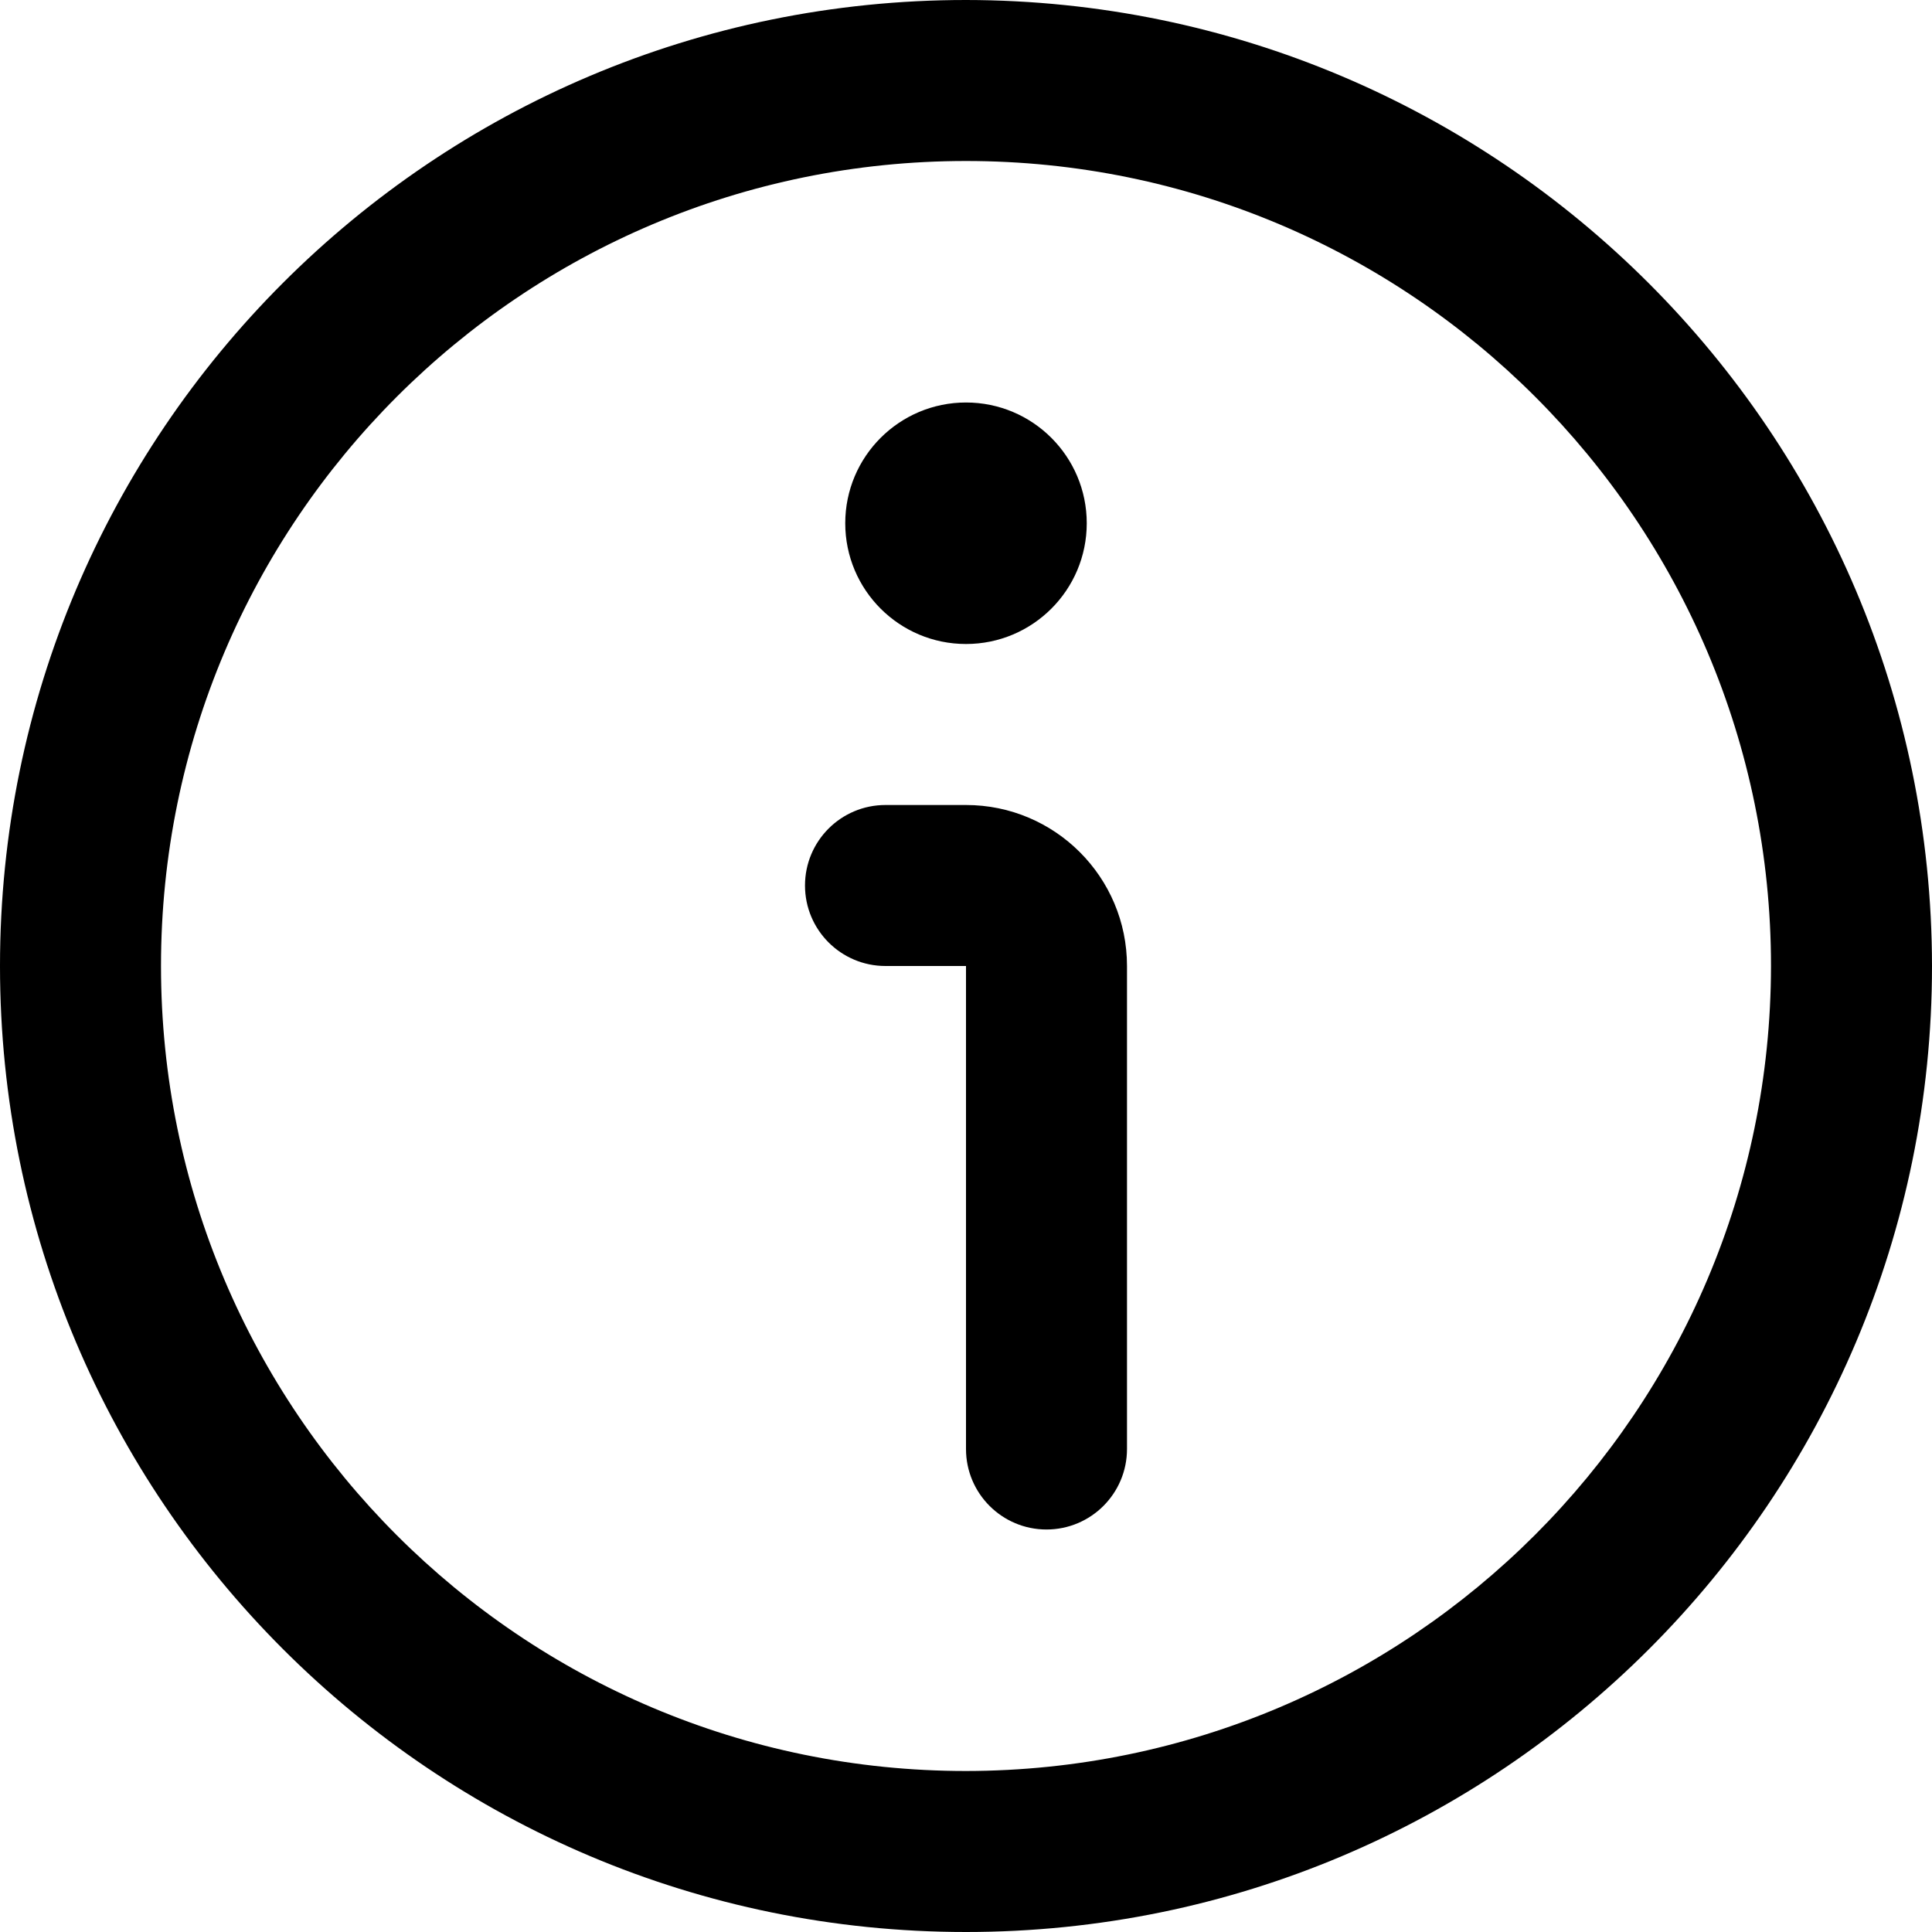
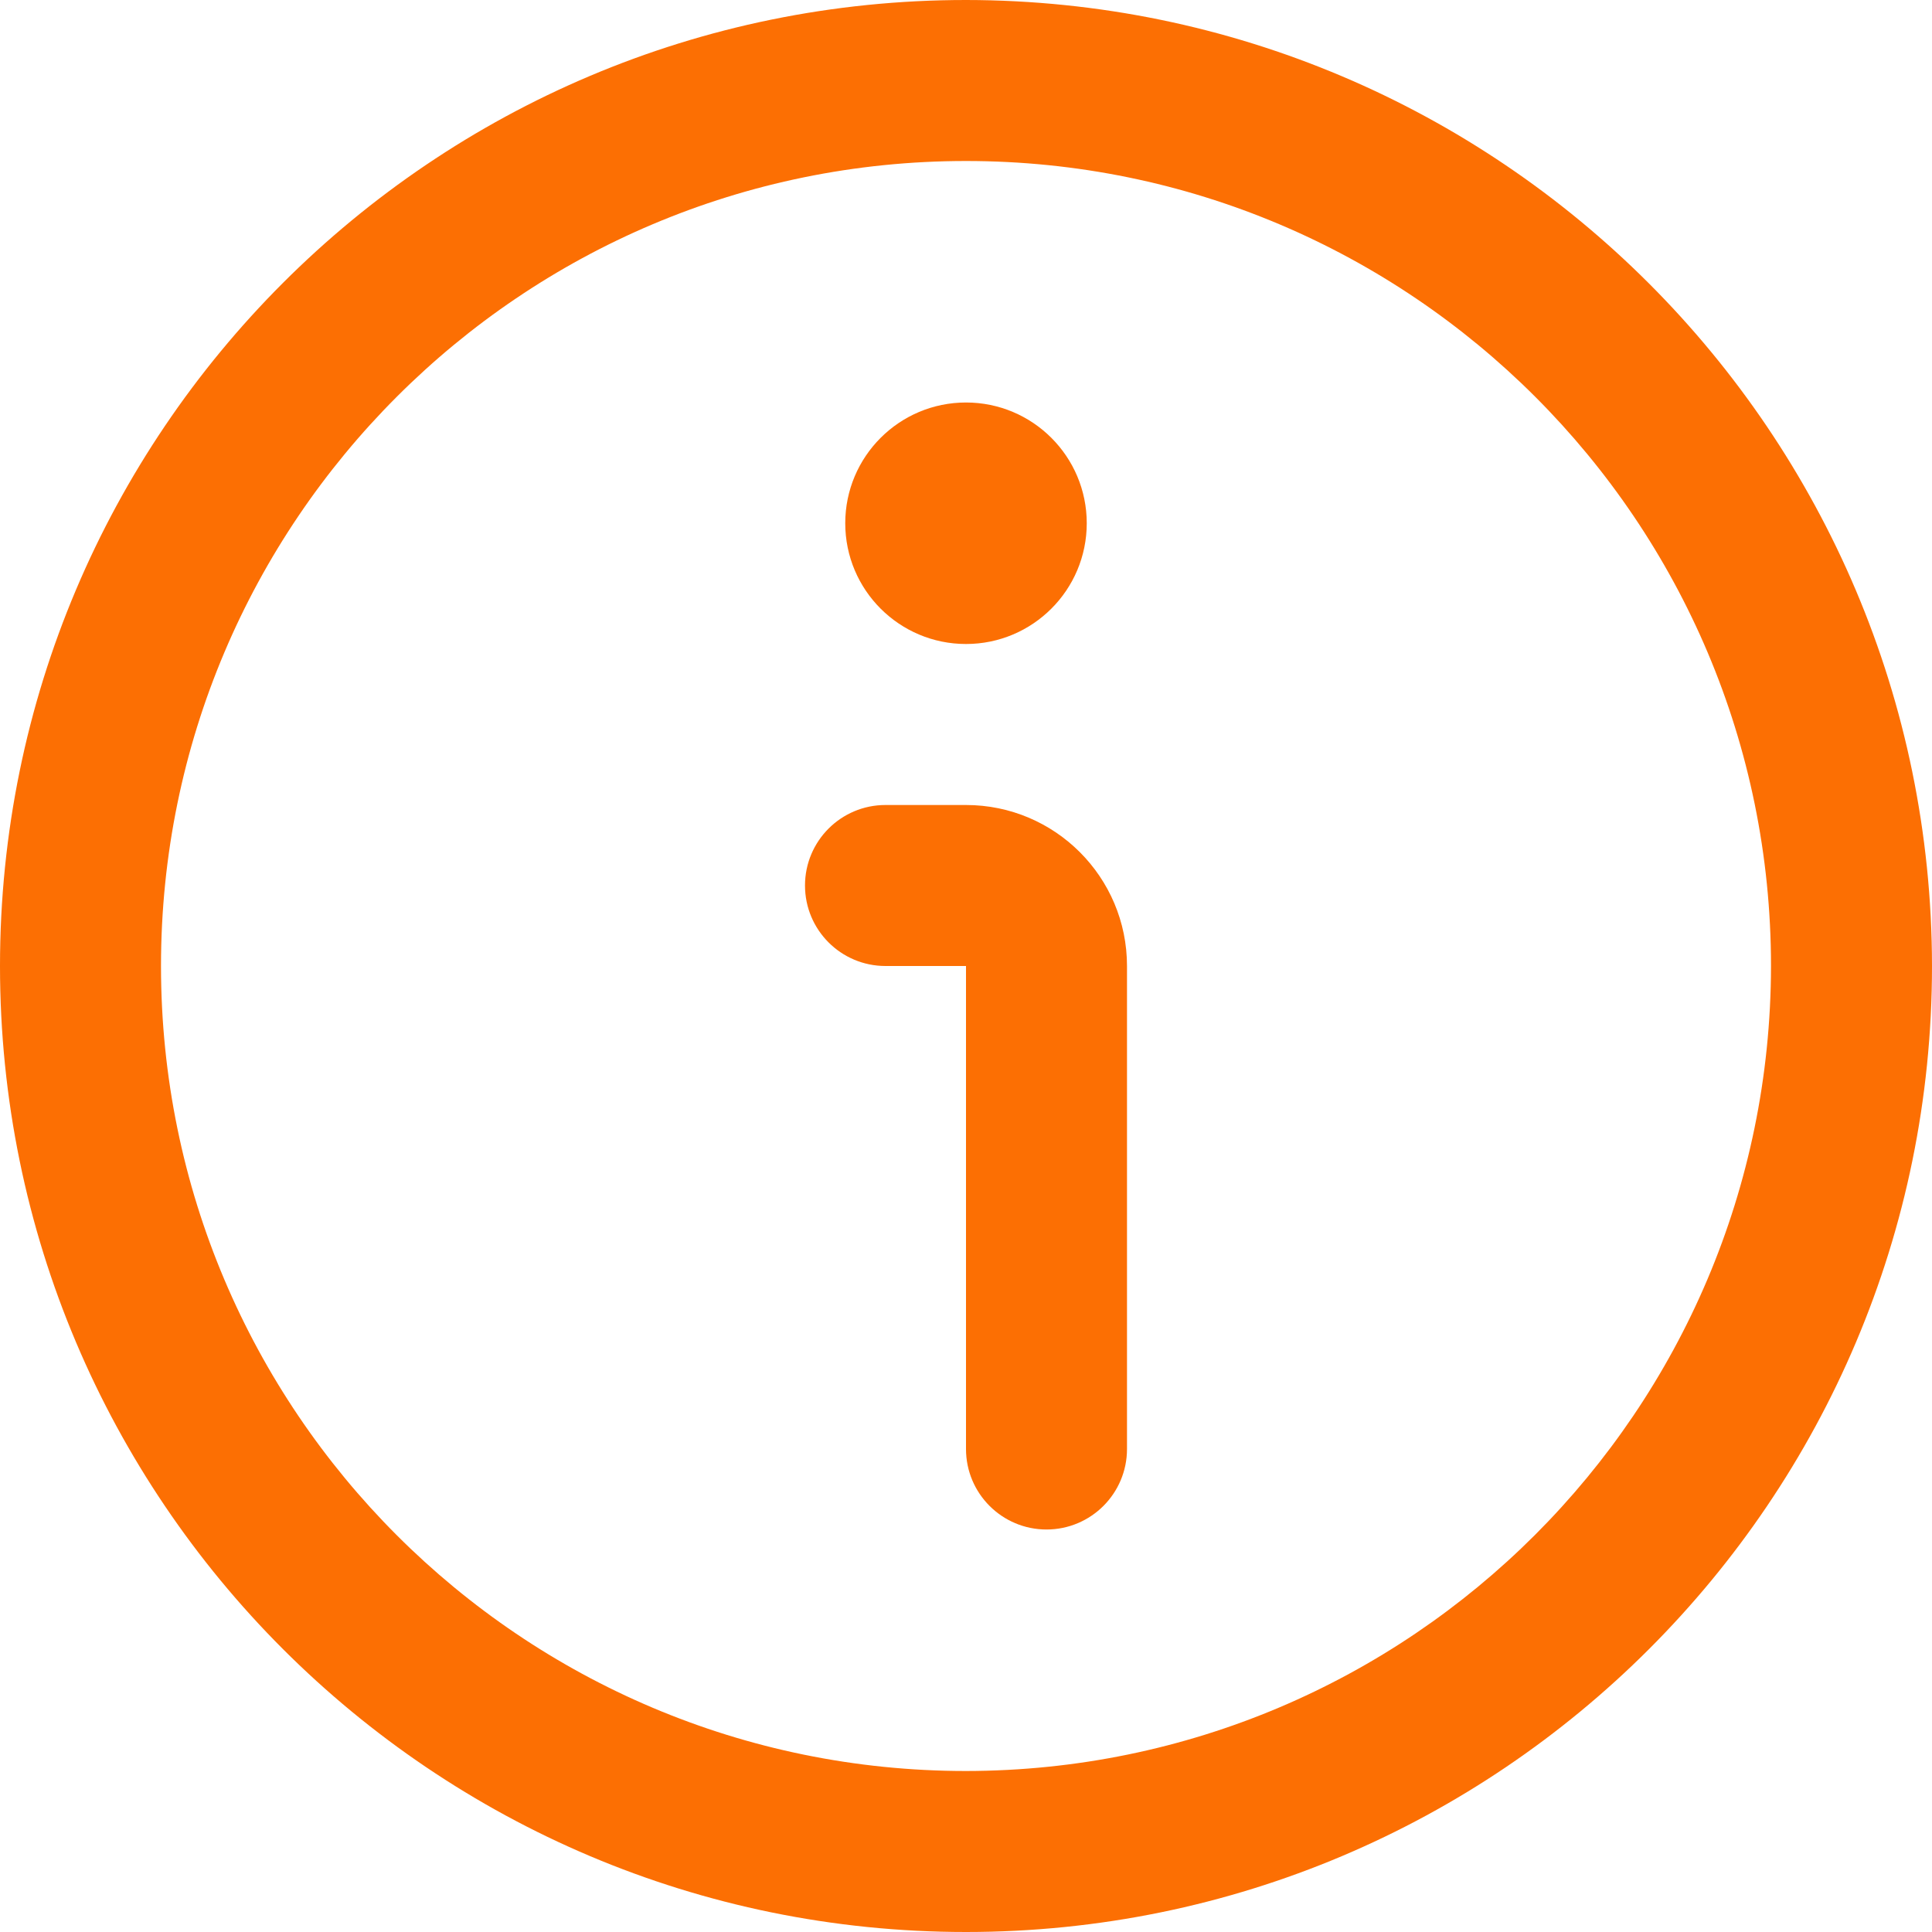
- <svg xmlns="http://www.w3.org/2000/svg" id="Outline" viewBox="0 0 24 24" width="96" height="96">
+ <svg xmlns="http://www.w3.org/2000/svg" style="fill: #fc6f03" id="Outline" viewBox="0 0 24 24" width="96" height="96">
  <path d="M12,0A12,12,0,1,0,24,12,12.013,12.013,0,0,0,12,0Zm0,22A10,10,0,1,1,22,12,10.011,10.011,0,0,1,12,22Z" />
  <path d="M12,10H11a1,1,0,0,0,0,2h1v6a1,1,0,0,0,2,0V12A2,2,0,0,0,12,10Z" />
  <circle cx="12" cy="6.5" r="1.5" />
</svg>
